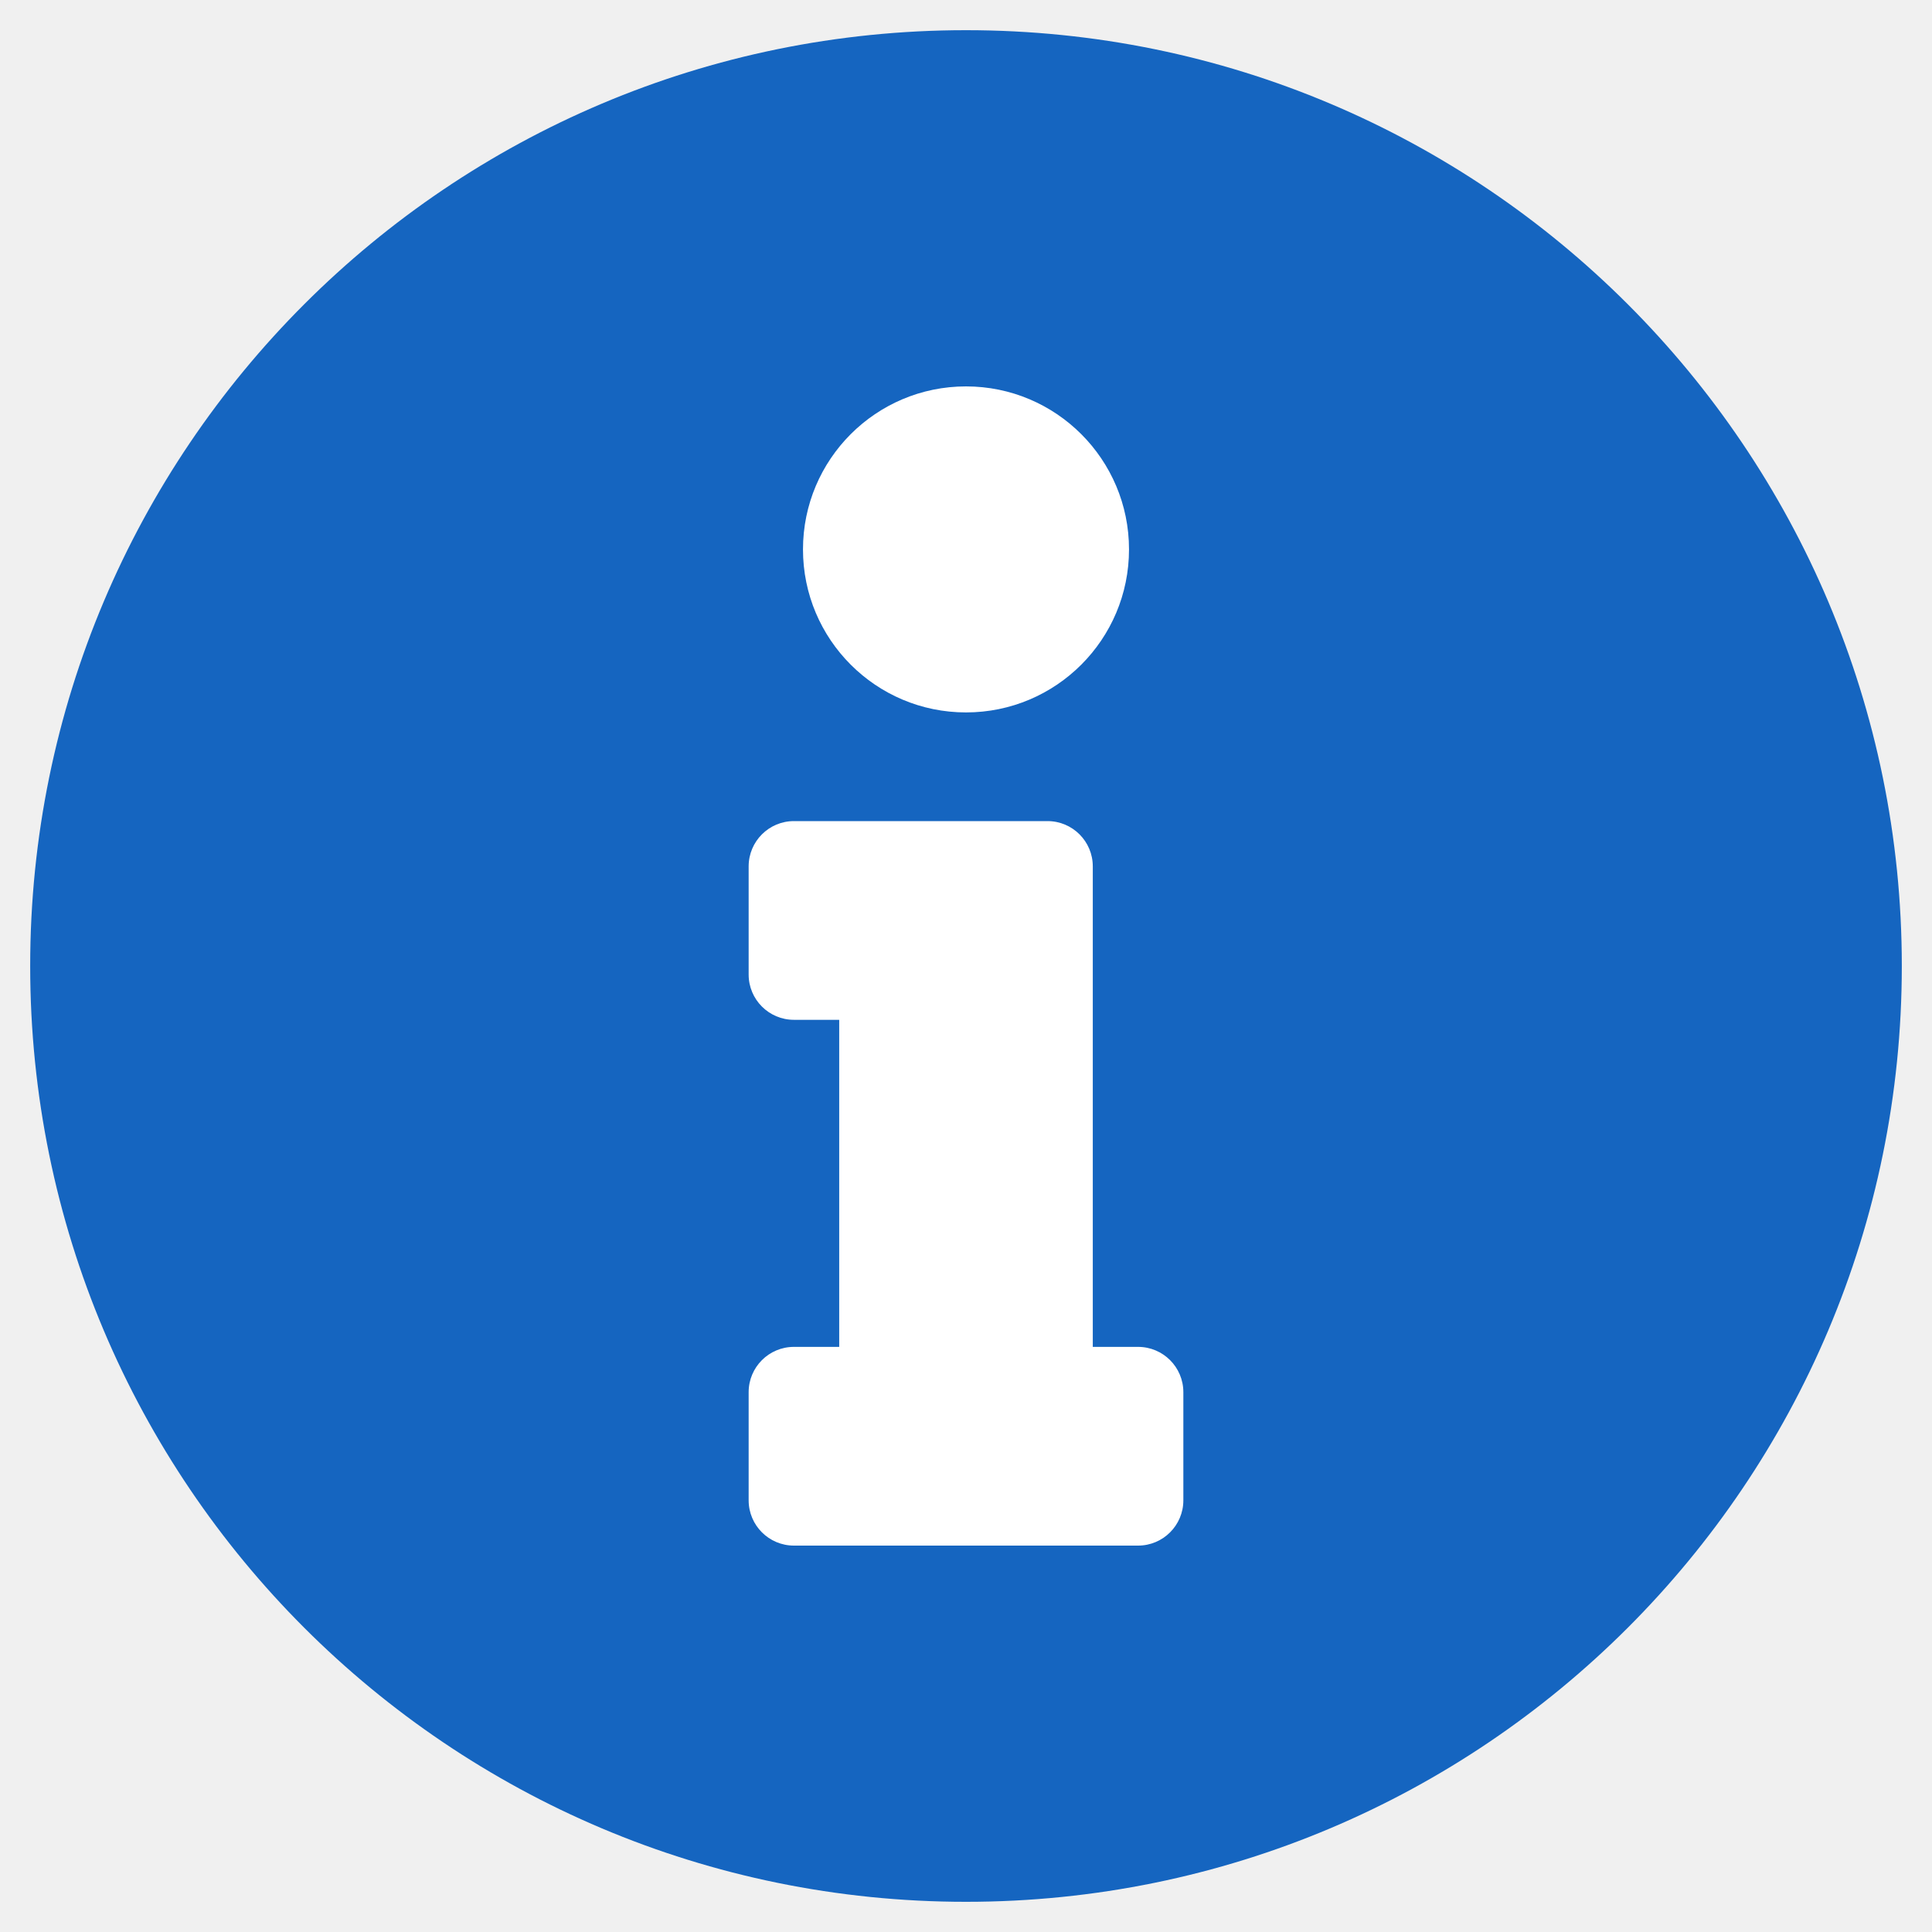
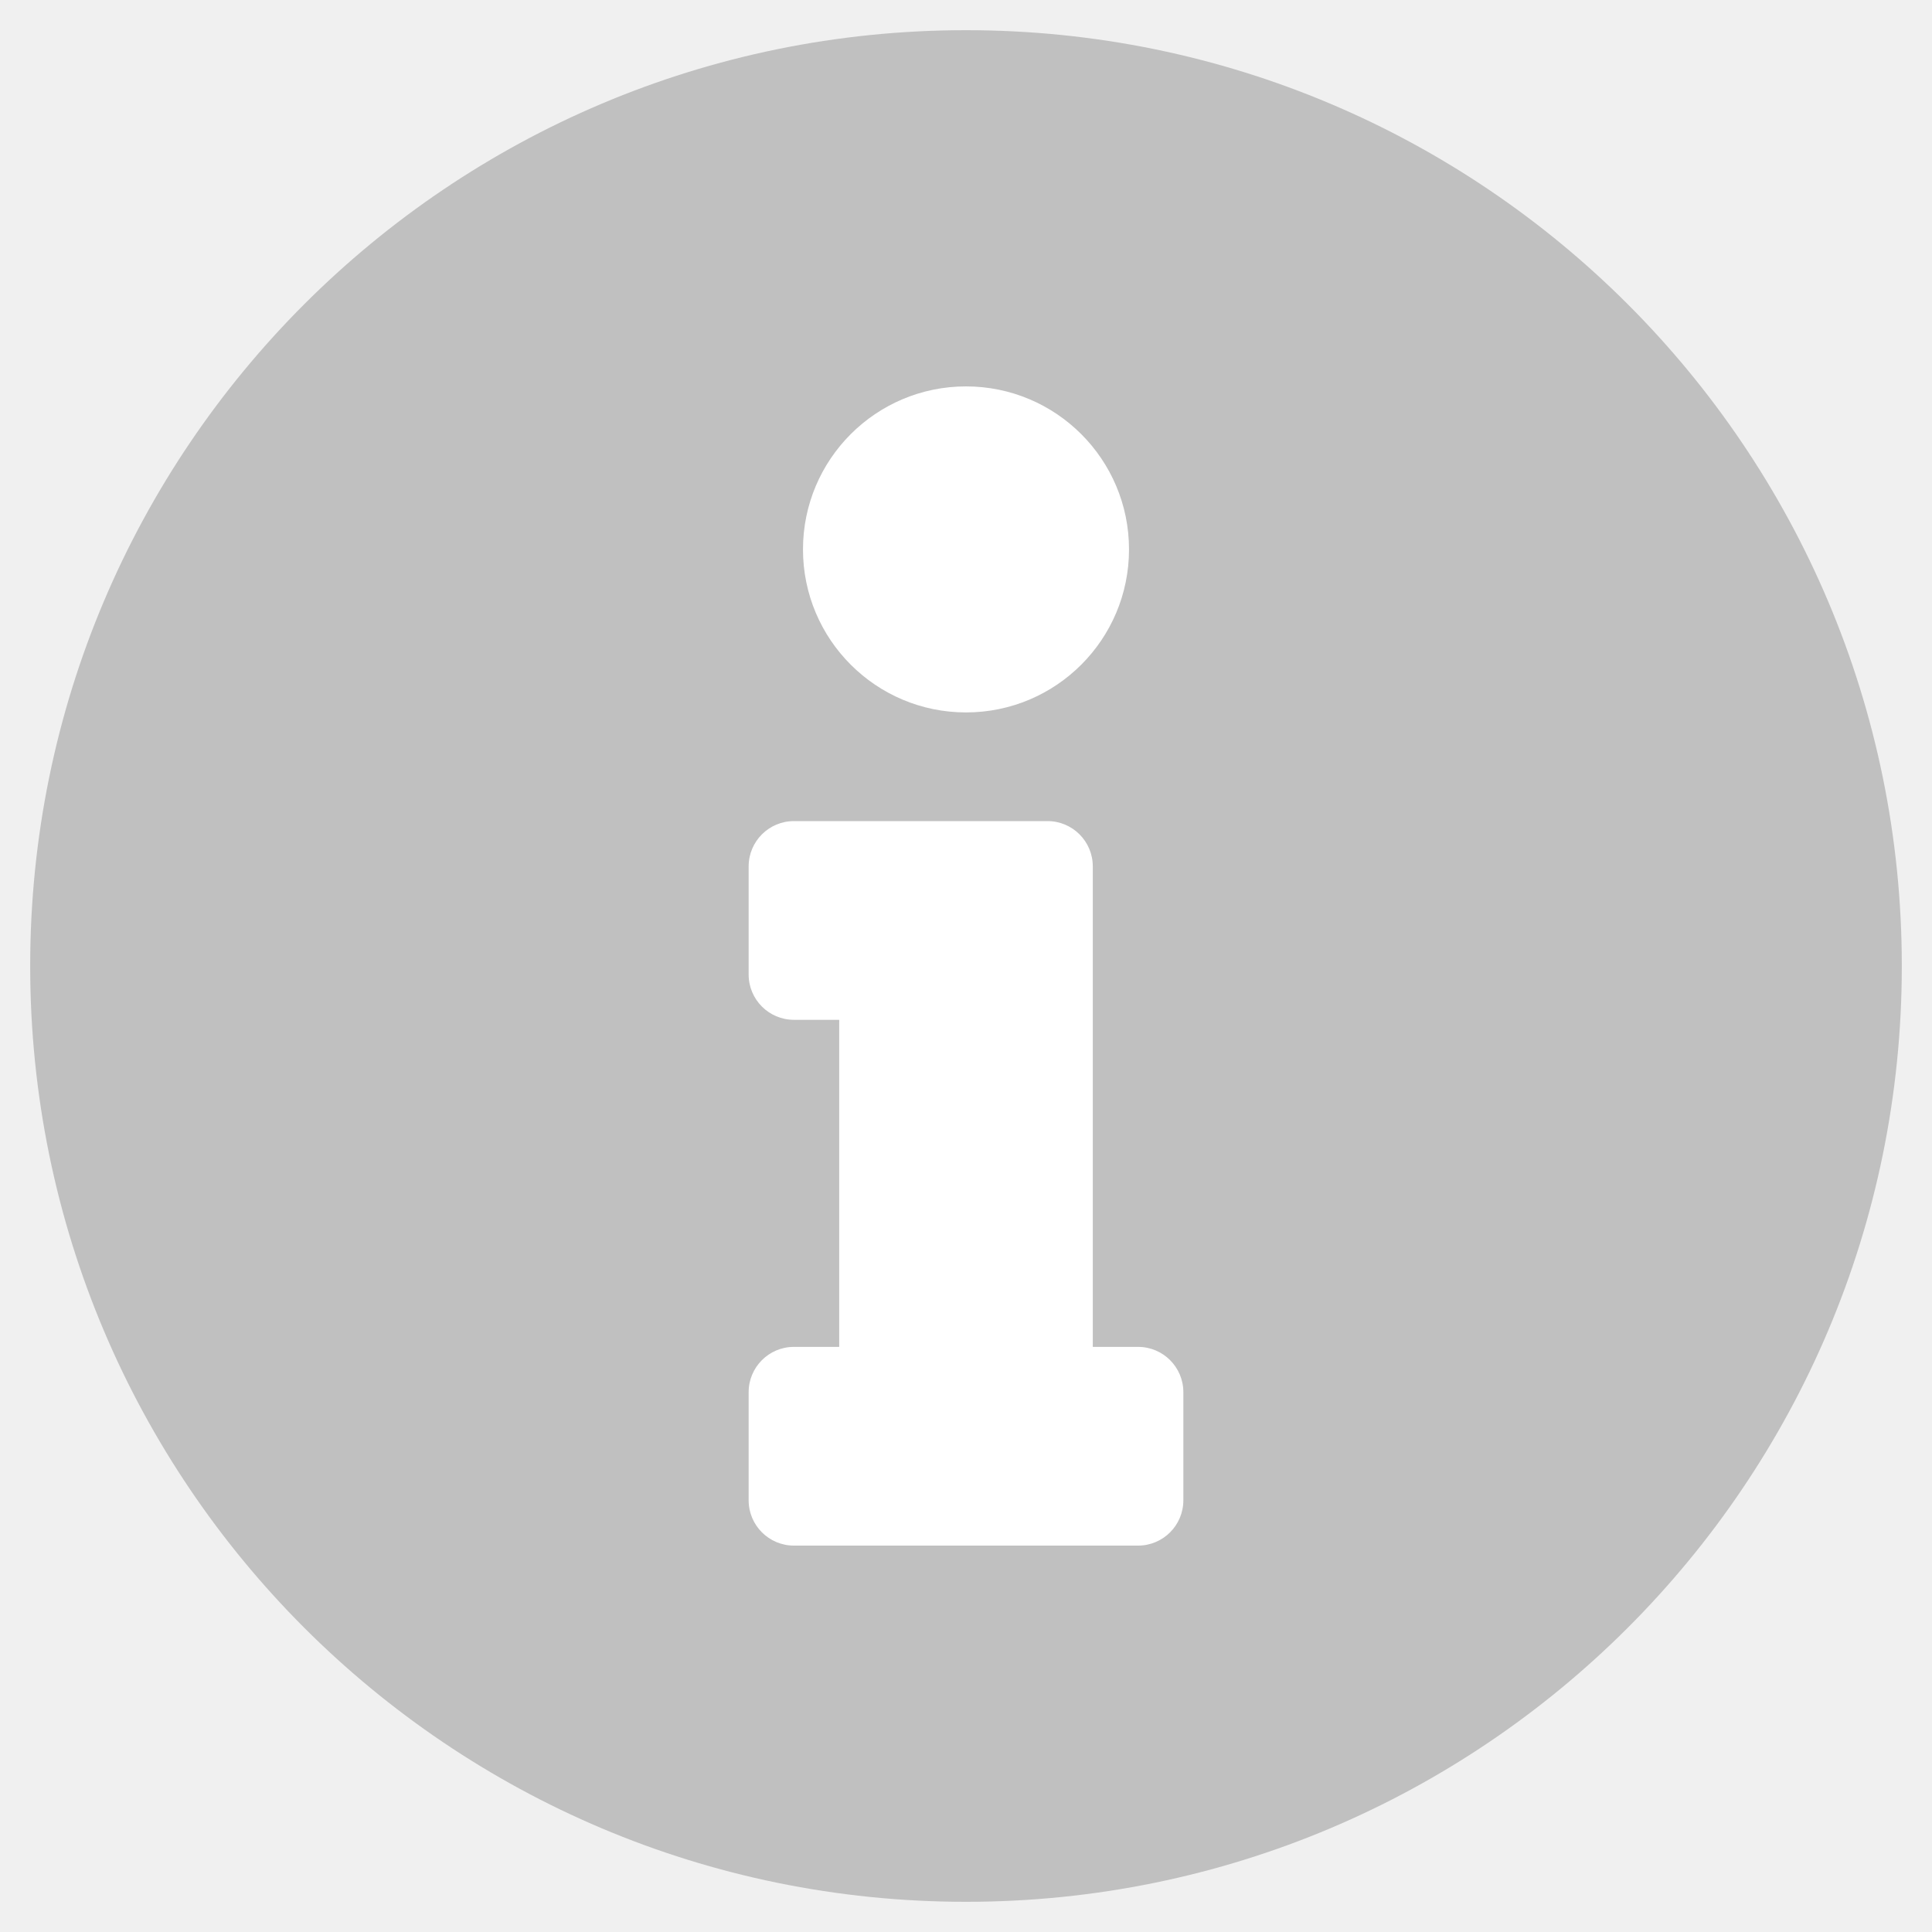
<svg xmlns="http://www.w3.org/2000/svg" focusable="false" viewBox="0 0 512 512">
-   <path fill="#1565c0" d="M256 8C119 8 8 119 8 256s111 248 248 248 248-111 248-248S393 8 256 8z" />
+   <path fill="#000000" opacity="0.20" d="M256 8C119 8 8 119 8 256s111 248 248 248 248-111 248-248S393 8 256 8z" />
  <g transform="translate(255.4 256)">
    <g transform="scale(0.6, 0.6)">
      <path fill="white" d="M20 424.229h20V279.771H20c-11.046 0-20-8.954-20-20V212c0-11.046 8.954-20 20-20h112c11.046 0 20 8.954 20 20v212.229h20c11.046 0 20 8.954 20 20V492c0 11.046-8.954 20-20 20H20c-11.046 0-20-8.954-20-20v-47.771c0-11.046 8.954-20 20-20zM96 0C56.235 0 24 32.235 24 72s32.235 72 72 72 72-32.235 72-72S135.764 0 96 0z" transform="translate(-95 -256)" />
    </g>
  </g>
</svg>
